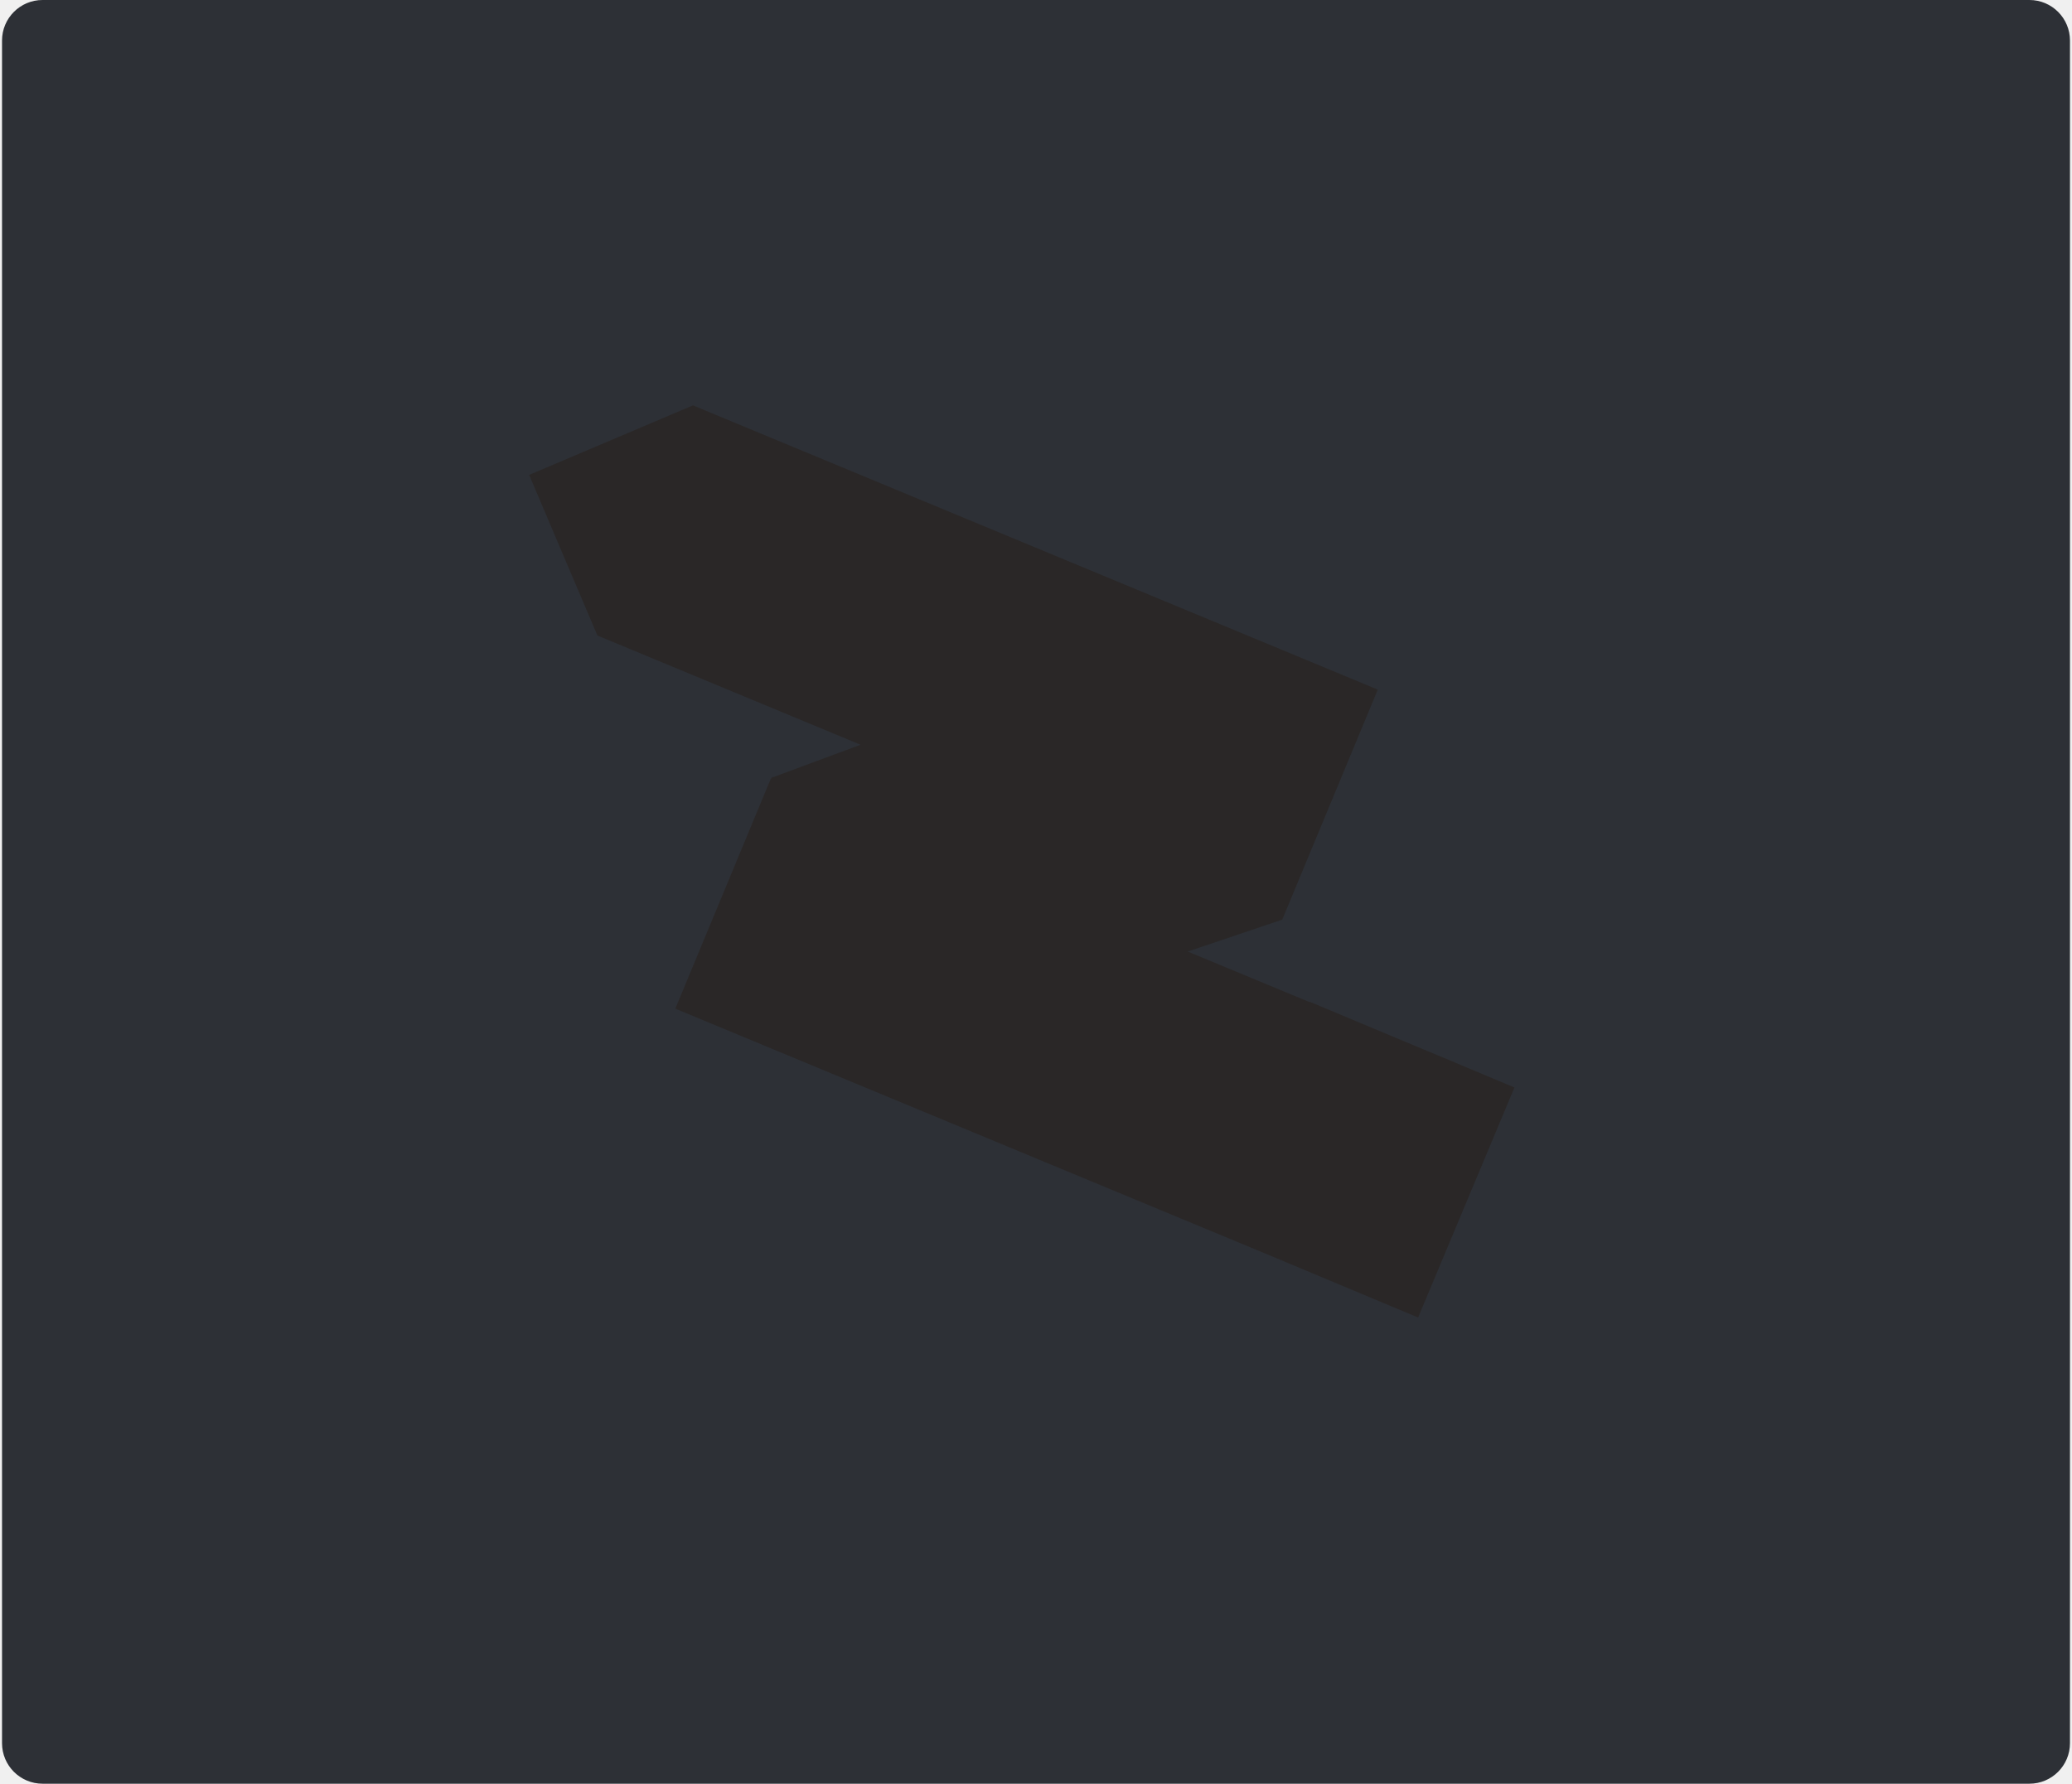
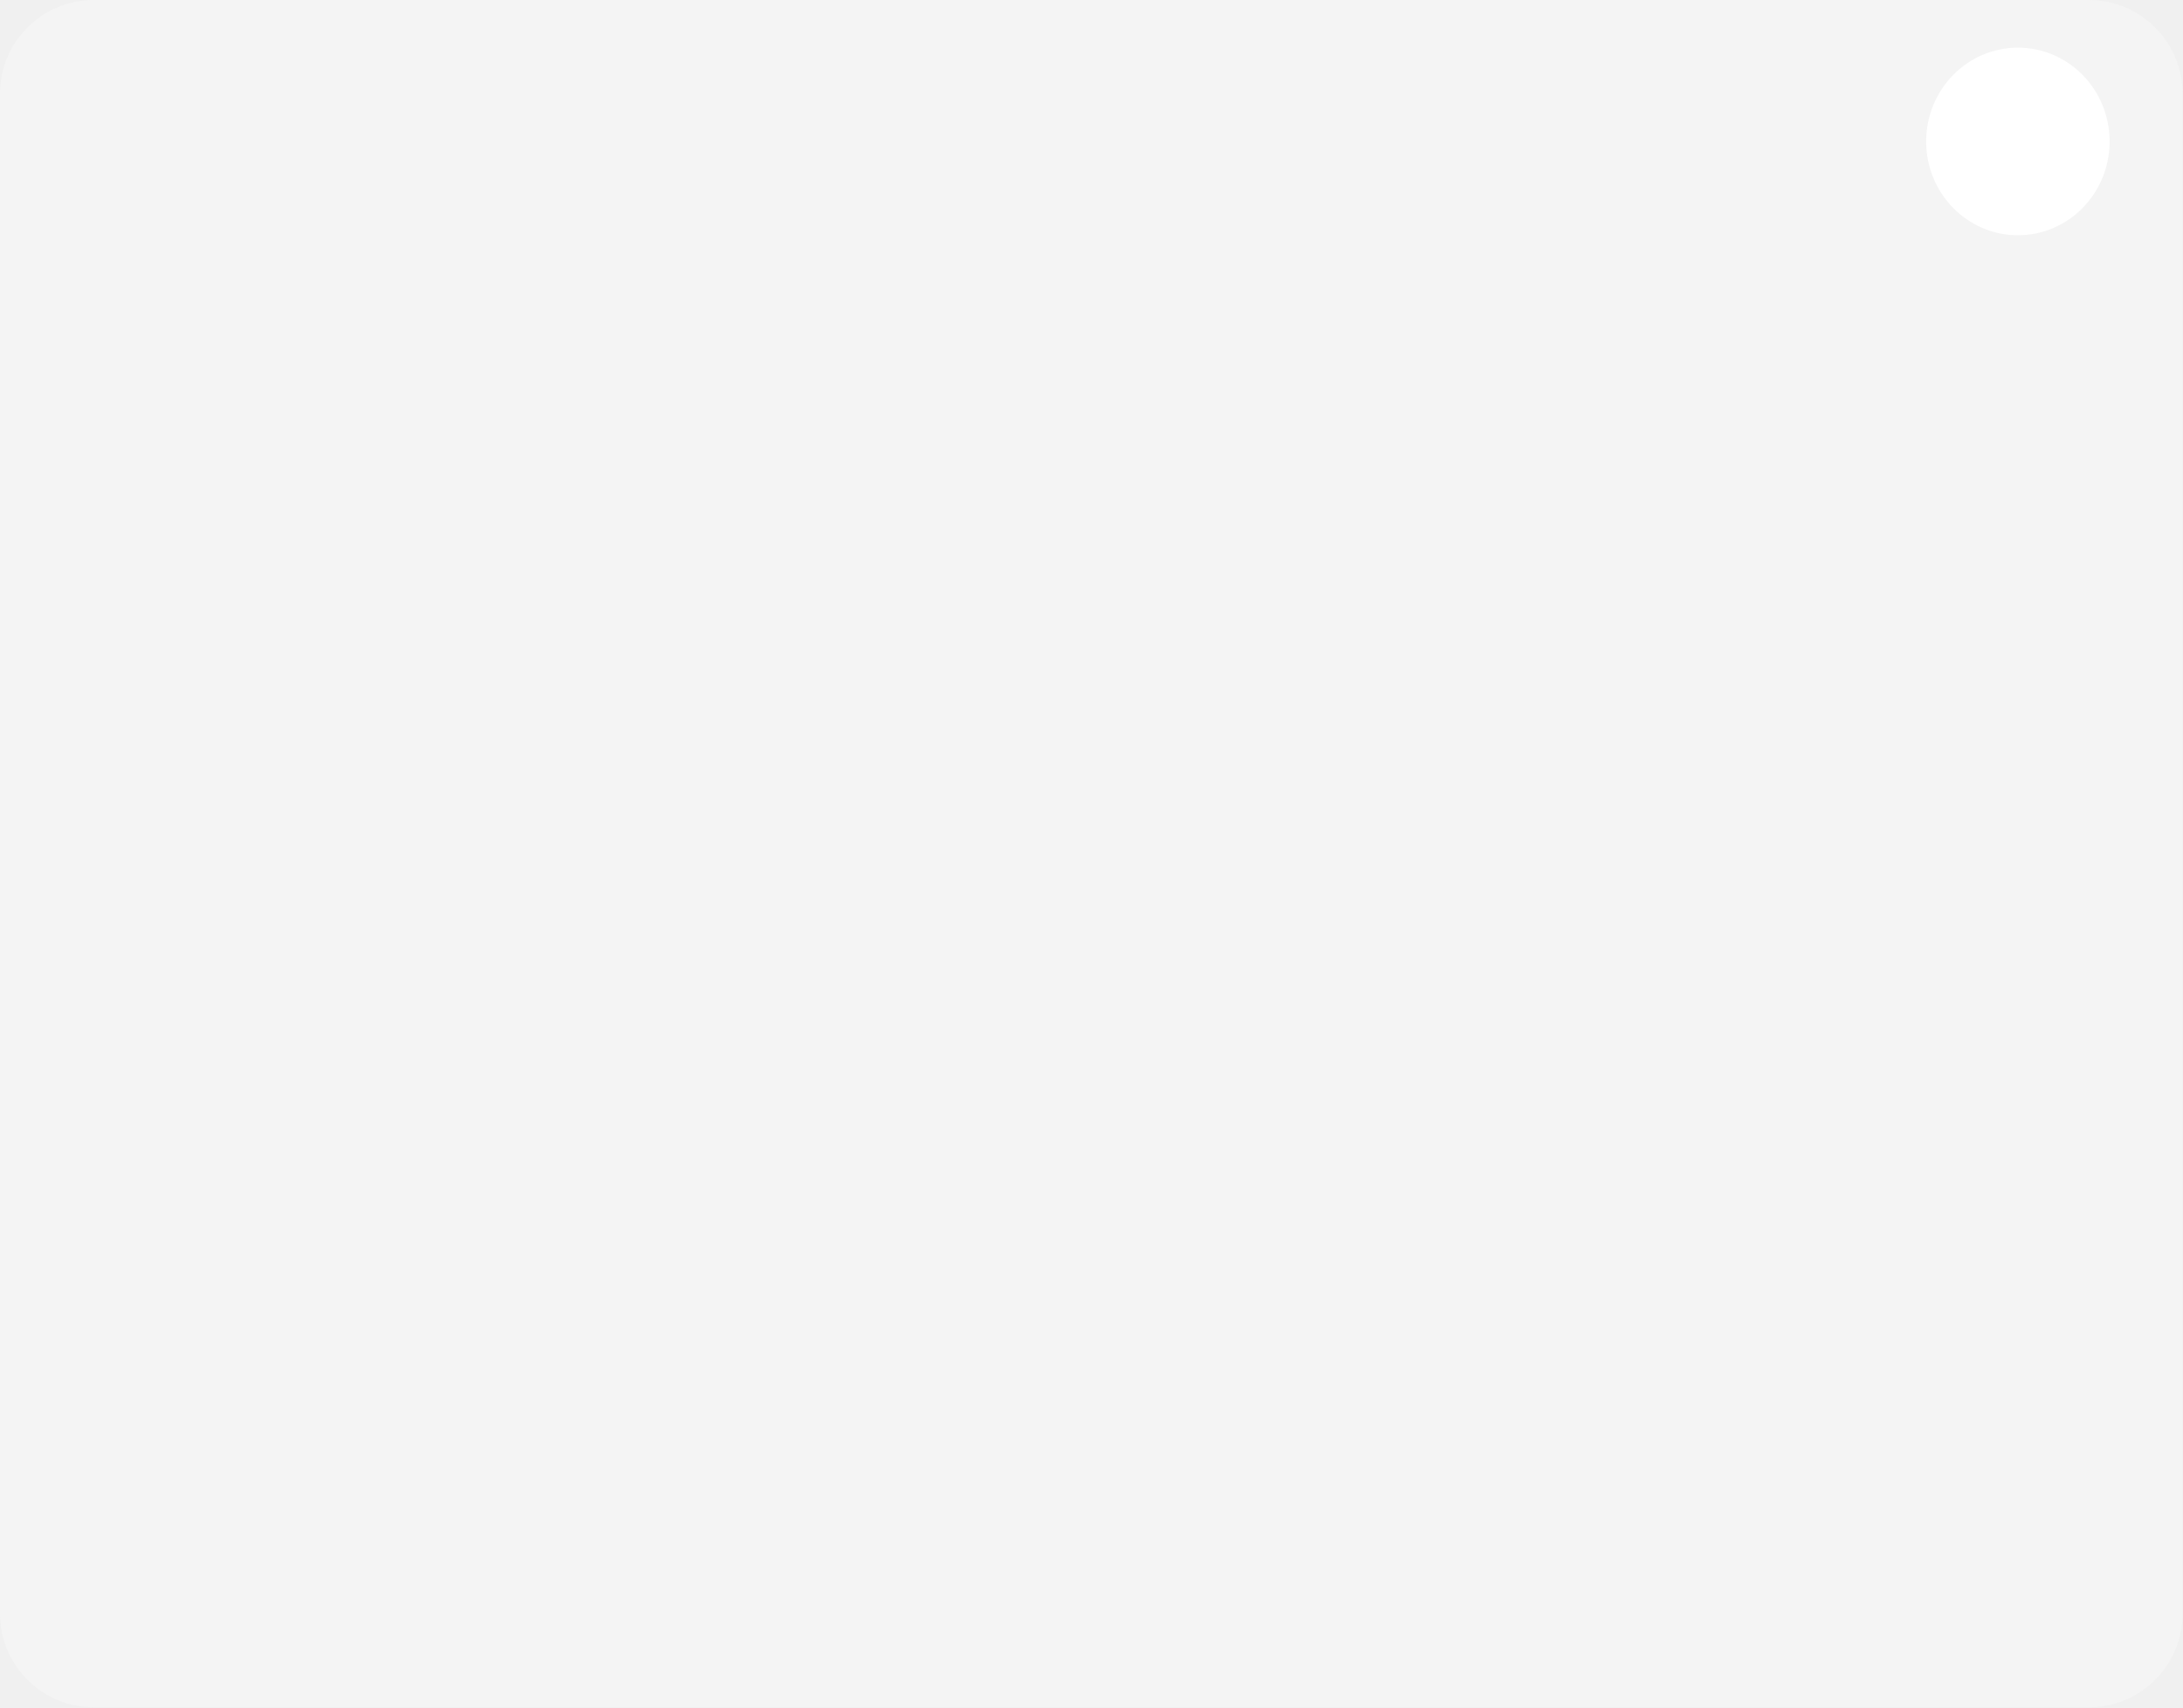
- <svg xmlns="http://www.w3.org/2000/svg" width="511" height="440" viewBox="0 0 511 440" fill="none">
-   <rect x="1" y="0.5" width="509" height="439" rx="9.5" fill="#2D3036" stroke="#2D3036" />
-   <path fill-rule="evenodd" clip-rule="evenodd" d="M147.336 156.768L212.237 183.712L190.161 191.906L190.305 192.124L190.114 192.045L166.547 248.812L311.832 309.129L349.738 325L373.497 268.256L359.014 262.192L359.001 262.159L351.129 258.891L322.969 247.101L322.934 247.186L292.919 234.725L316.185 226.866L316.222 226.882L316.236 226.849L316.25 226.844L316.241 226.836L339.79 170.114L170.903 100C164.168 102.861 157.435 105.717 150.702 108.572C143.968 111.428 137.235 114.283 130.5 117.145L147.336 156.768Z" fill="#2A2727" />
+ <svg xmlns="http://www.w3.org/2000/svg" width="413" height="323" viewBox="0 0 413 323" fill="none">
+   <rect width="412.919" height="323" rx="17.747" fill="#F4F4F4" />
+   <ellipse cx="381.763" cy="26.762" rx="17.355" ry="17.747" fill="white" />
</svg>
